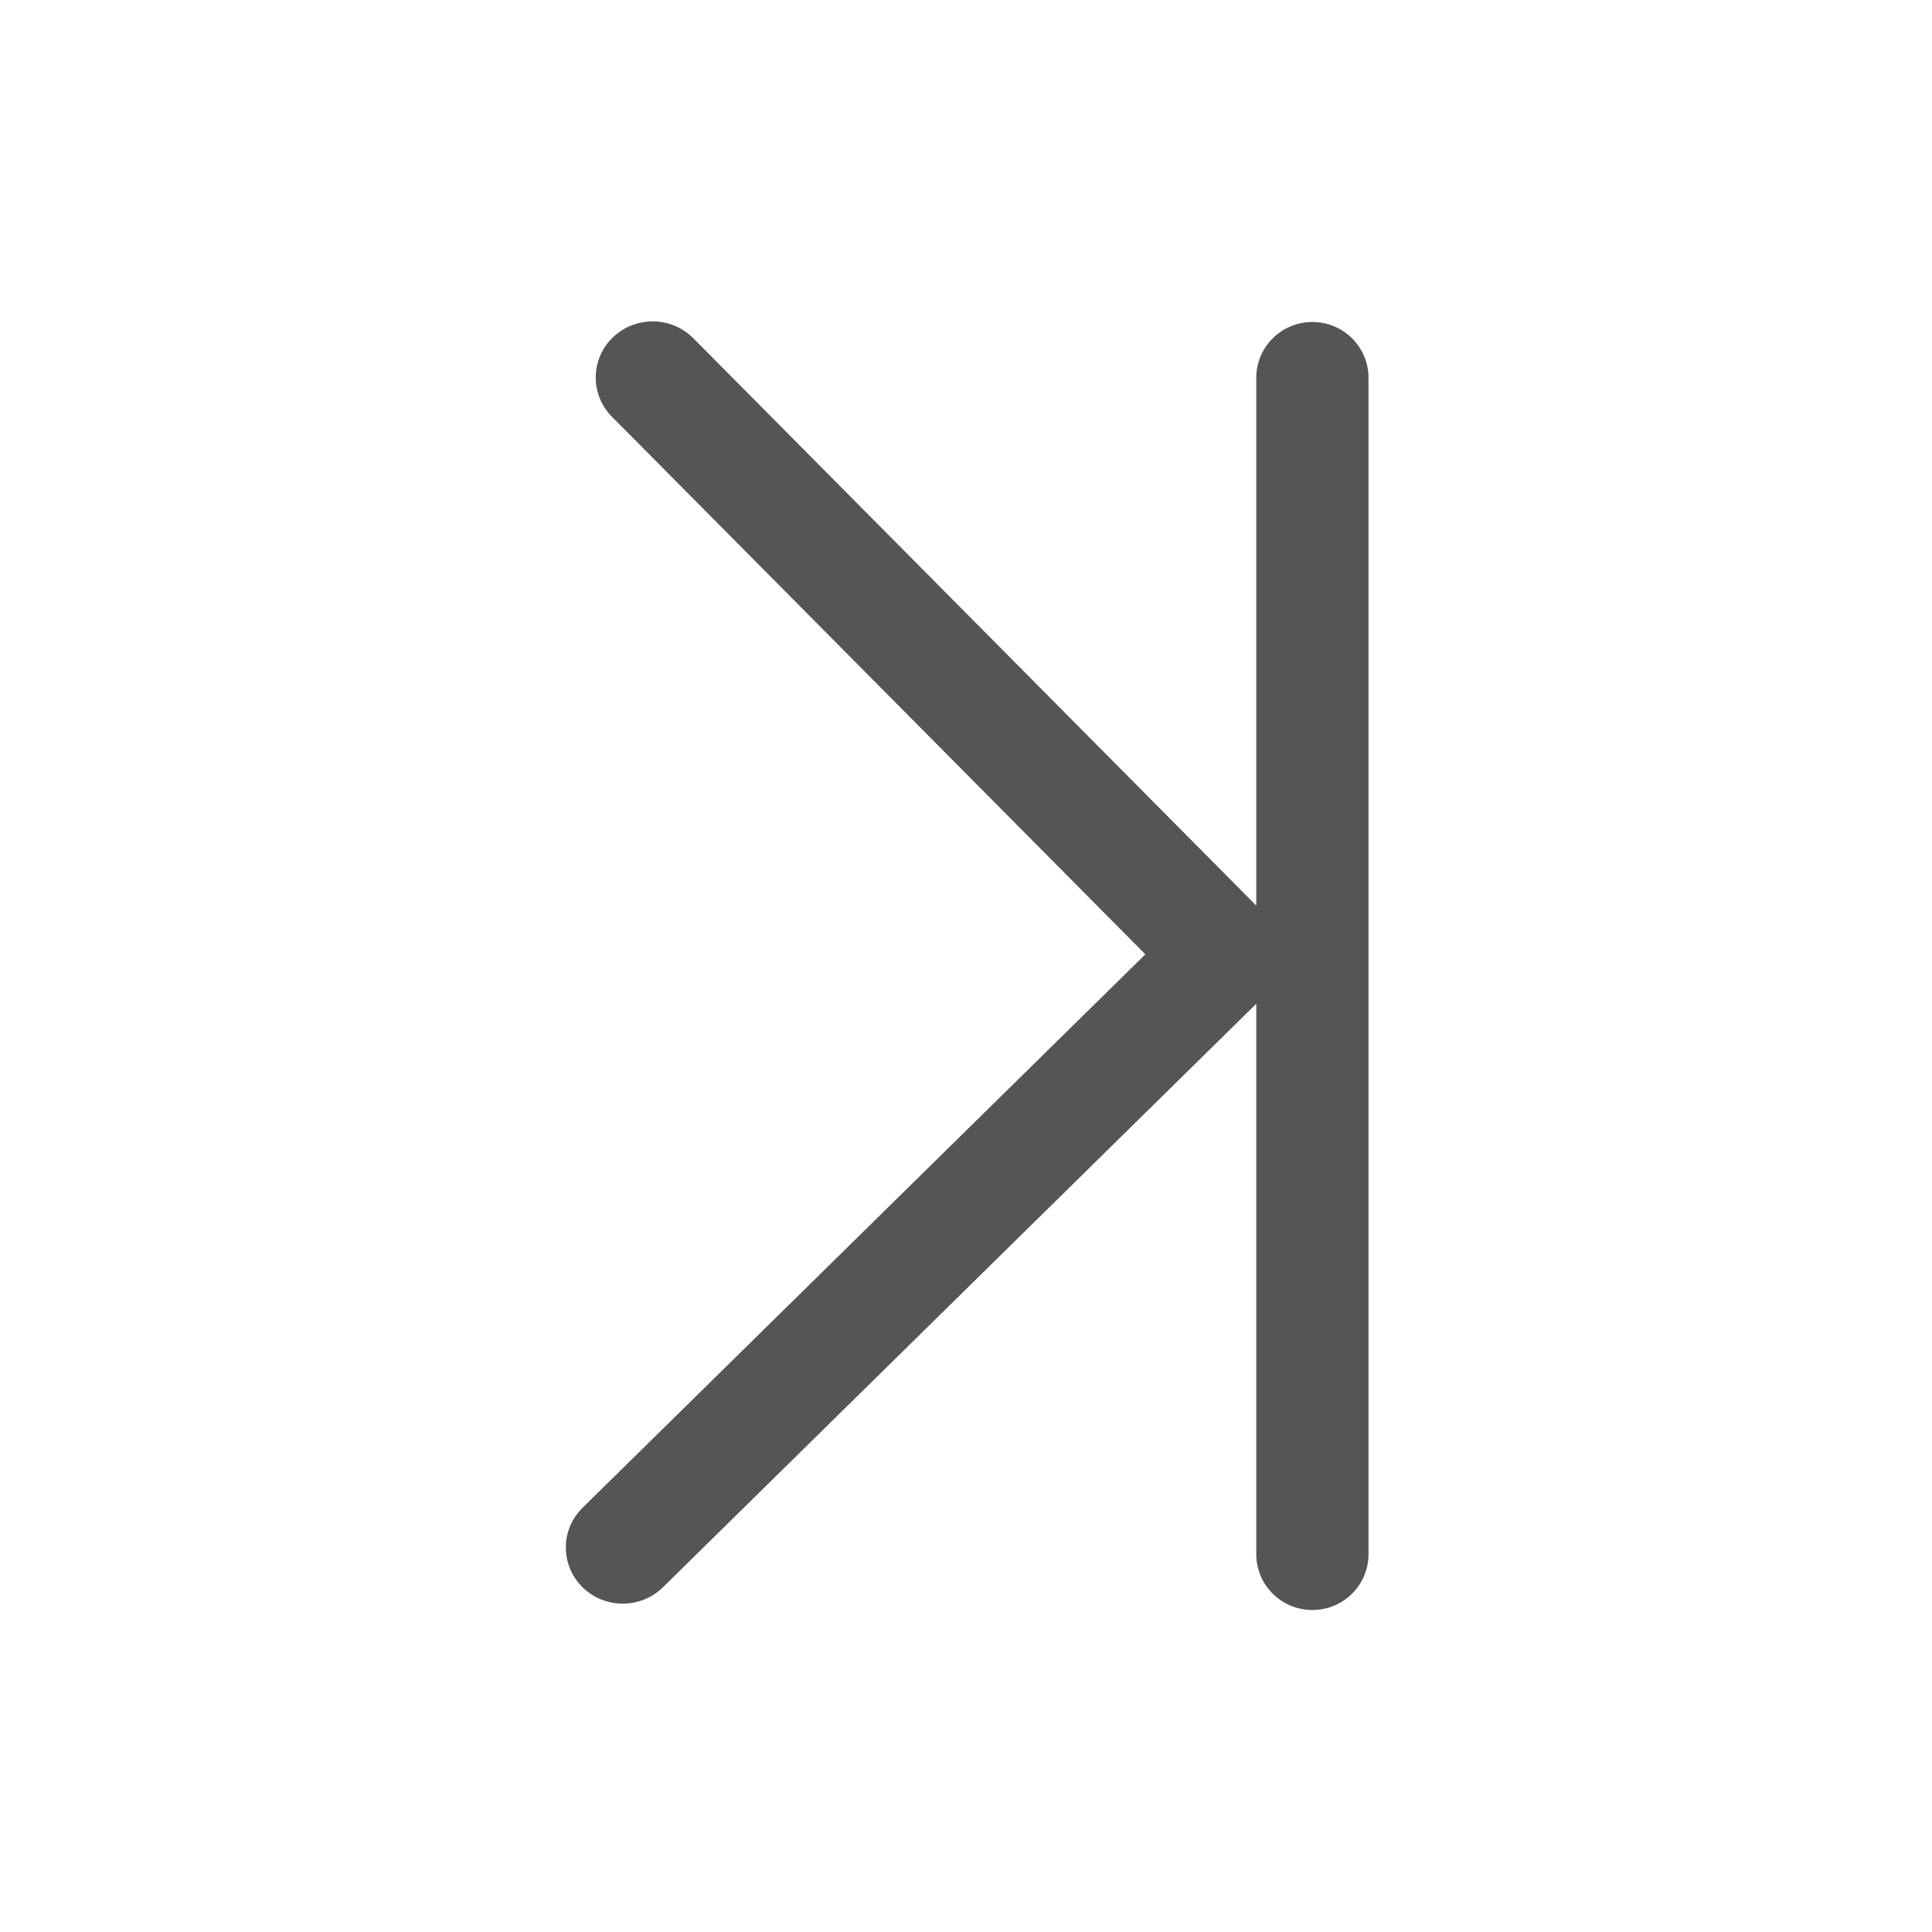
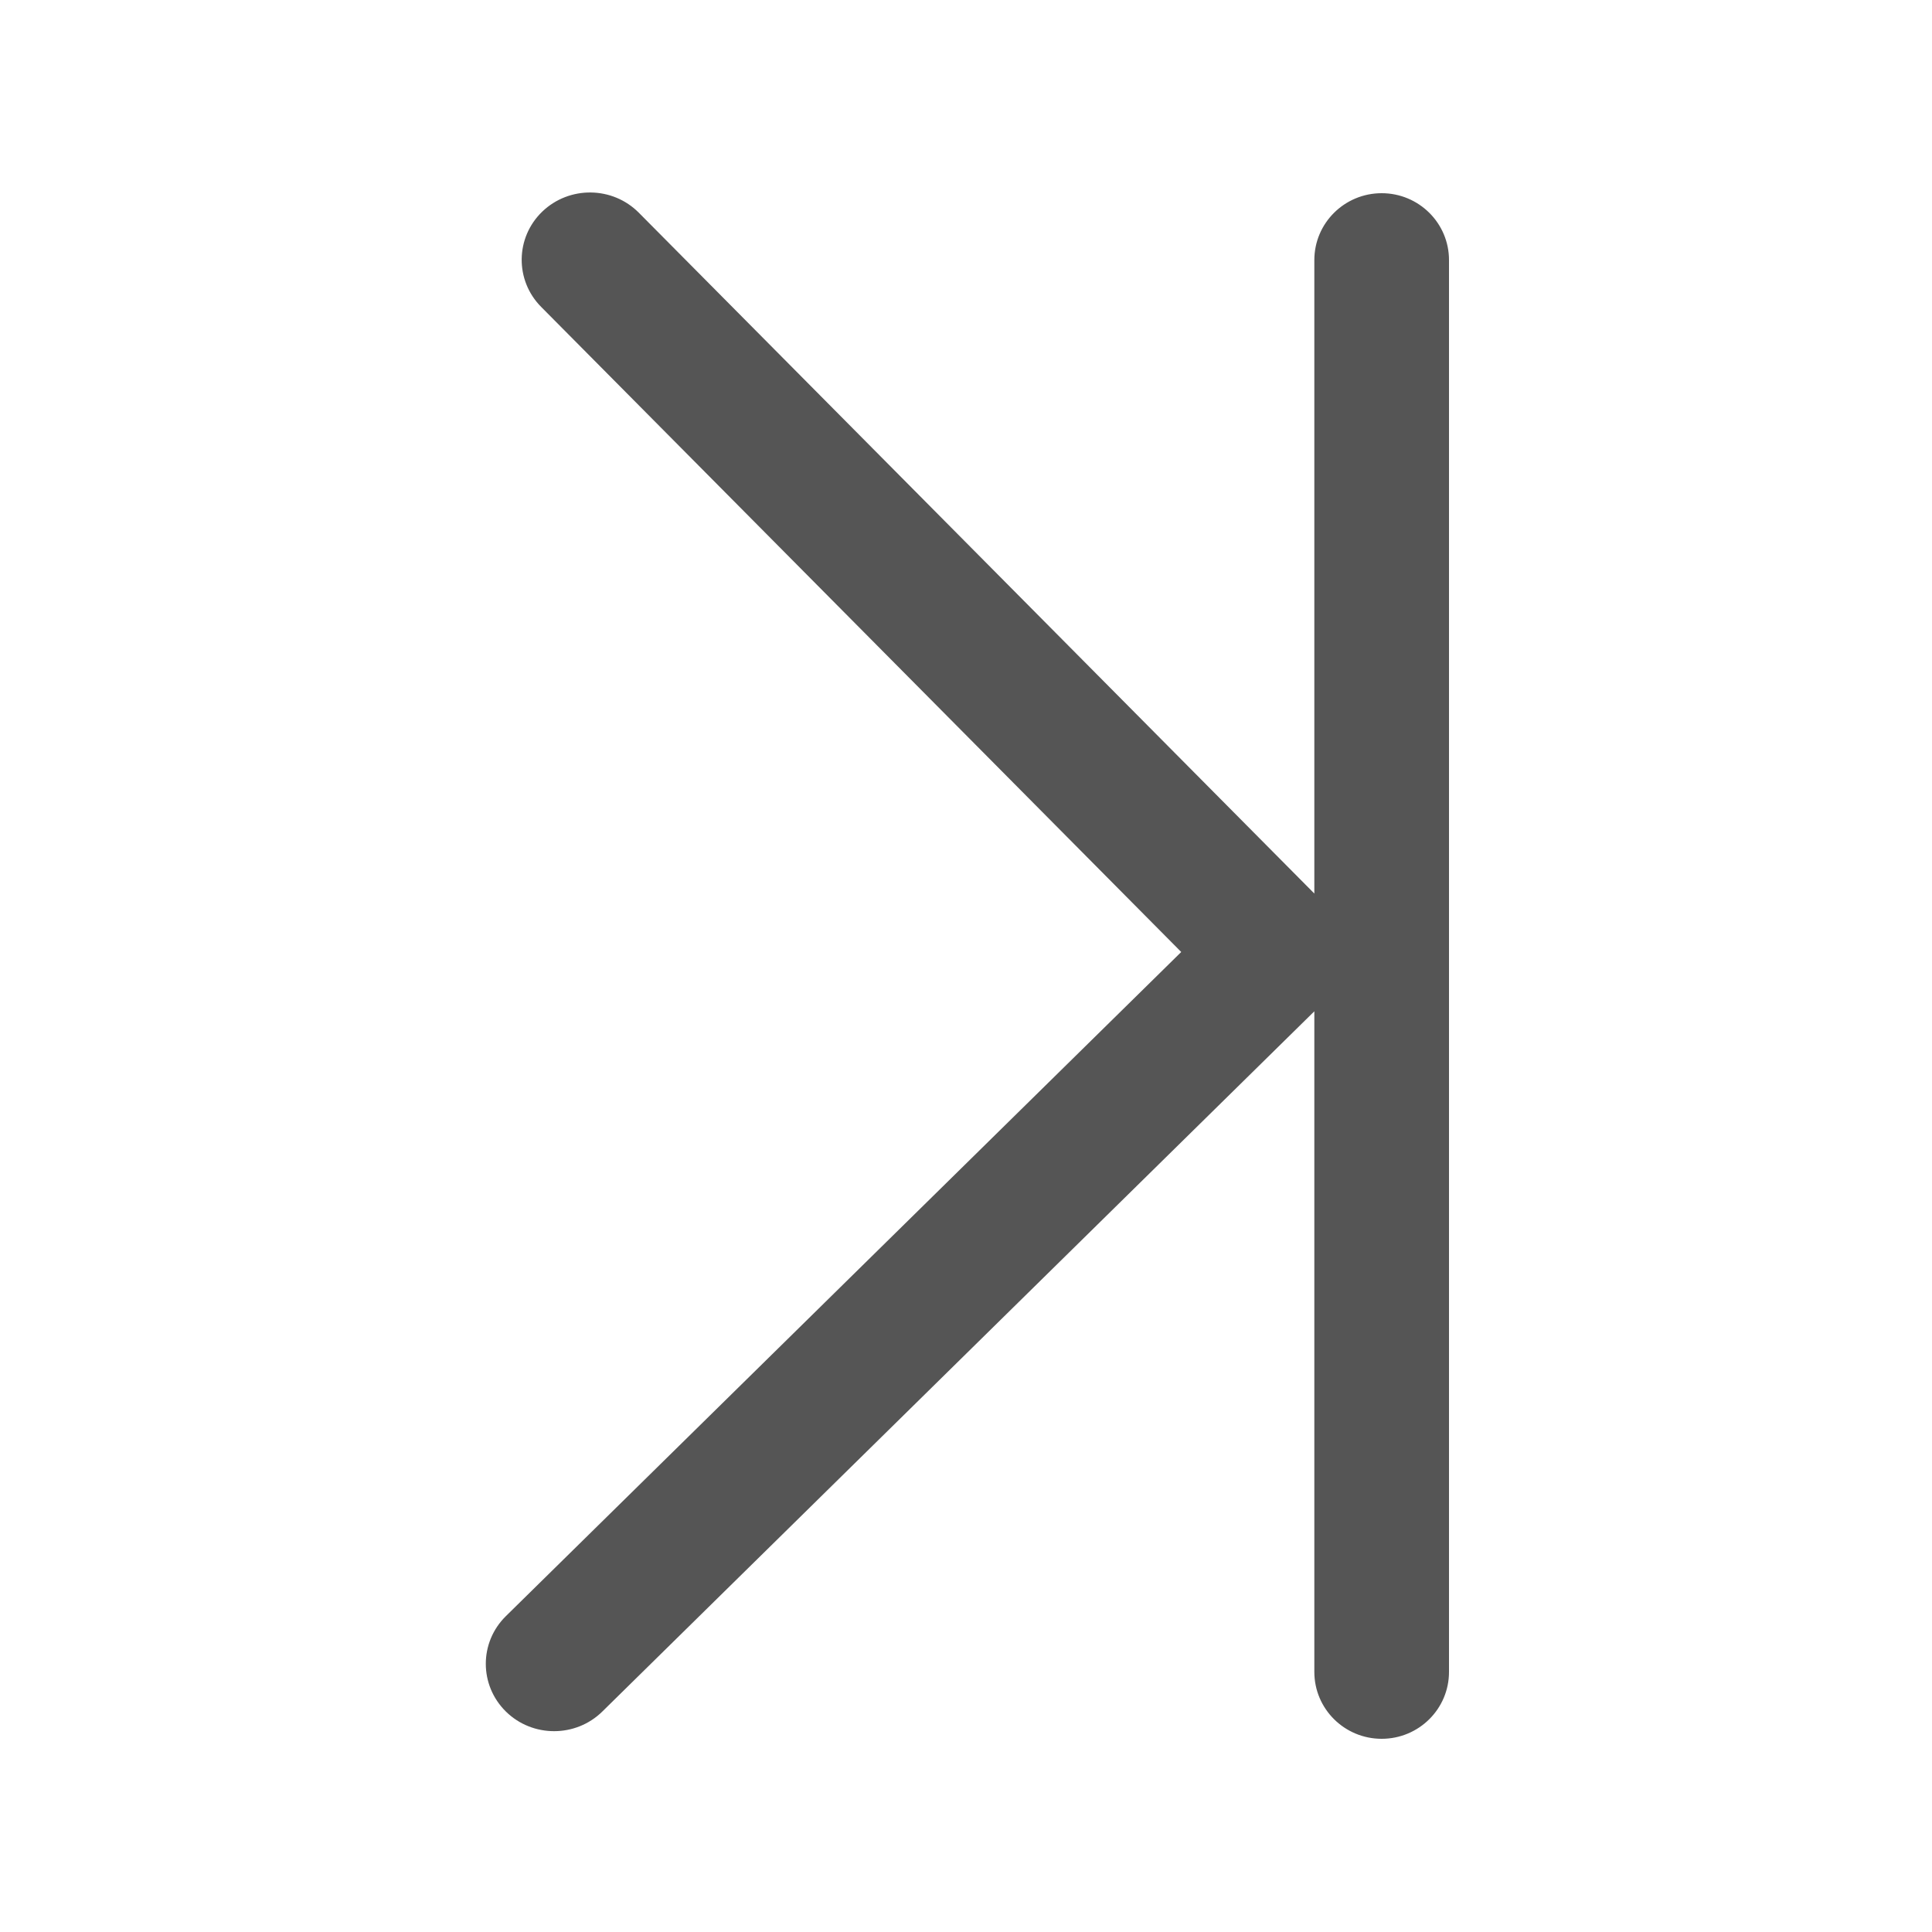
- <svg xmlns="http://www.w3.org/2000/svg" width="24" height="24" viewBox="0 0 24 24">
-   <path fill="#555" d="M8.394,12.469 L8.394,19.308 C8.394,19.69 8.082,20 7.697,20 C7.312,20 7,19.69 7,19.308 L7,4.692 C7,4.31 7.312,4 7.697,4 C8.082,4 8.394,4.31 8.394,4.692 L8.394,11.25 L15.386,4.203 C15.659,3.927 16.107,3.922 16.387,4.191 C16.666,4.46 16.671,4.902 16.398,5.177 L9.772,11.855 L16.764,18.731 C17.04,19.003 17.04,19.444 16.764,19.717 C16.488,19.989 16.04,19.989 15.764,19.717 L8.394,12.469 Z" transform="matrix(-1 0 0 1 24 0)" />
+ <svg xmlns="http://www.w3.org/2000/svg" width="20" height="20" viewBox="0 0 20 20">
+   <path fill="#555" d="M6.394,10.469 L6.394,17.308 C6.394,17.69 6.082,18 5.697,18 C5.312,18 5,17.69 5,17.308 L5,2.692 C5,2.31 5.312,2 5.697,2 C6.082,2 6.394,2.31 6.394,2.692 L6.394,9.25 L13.386,2.203 C13.659,1.927 14.107,1.922 14.387,2.191 C14.666,2.46 14.671,2.902 14.398,3.177 L7.772,9.855 L14.764,16.731 C15.04,17.003 15.04,17.444 14.764,17.717 C14.488,17.989 14.04,17.989 13.764,17.717 L6.394,10.469 Z" transform="matrix(-1 0 0 1 20 0)" />
</svg>
